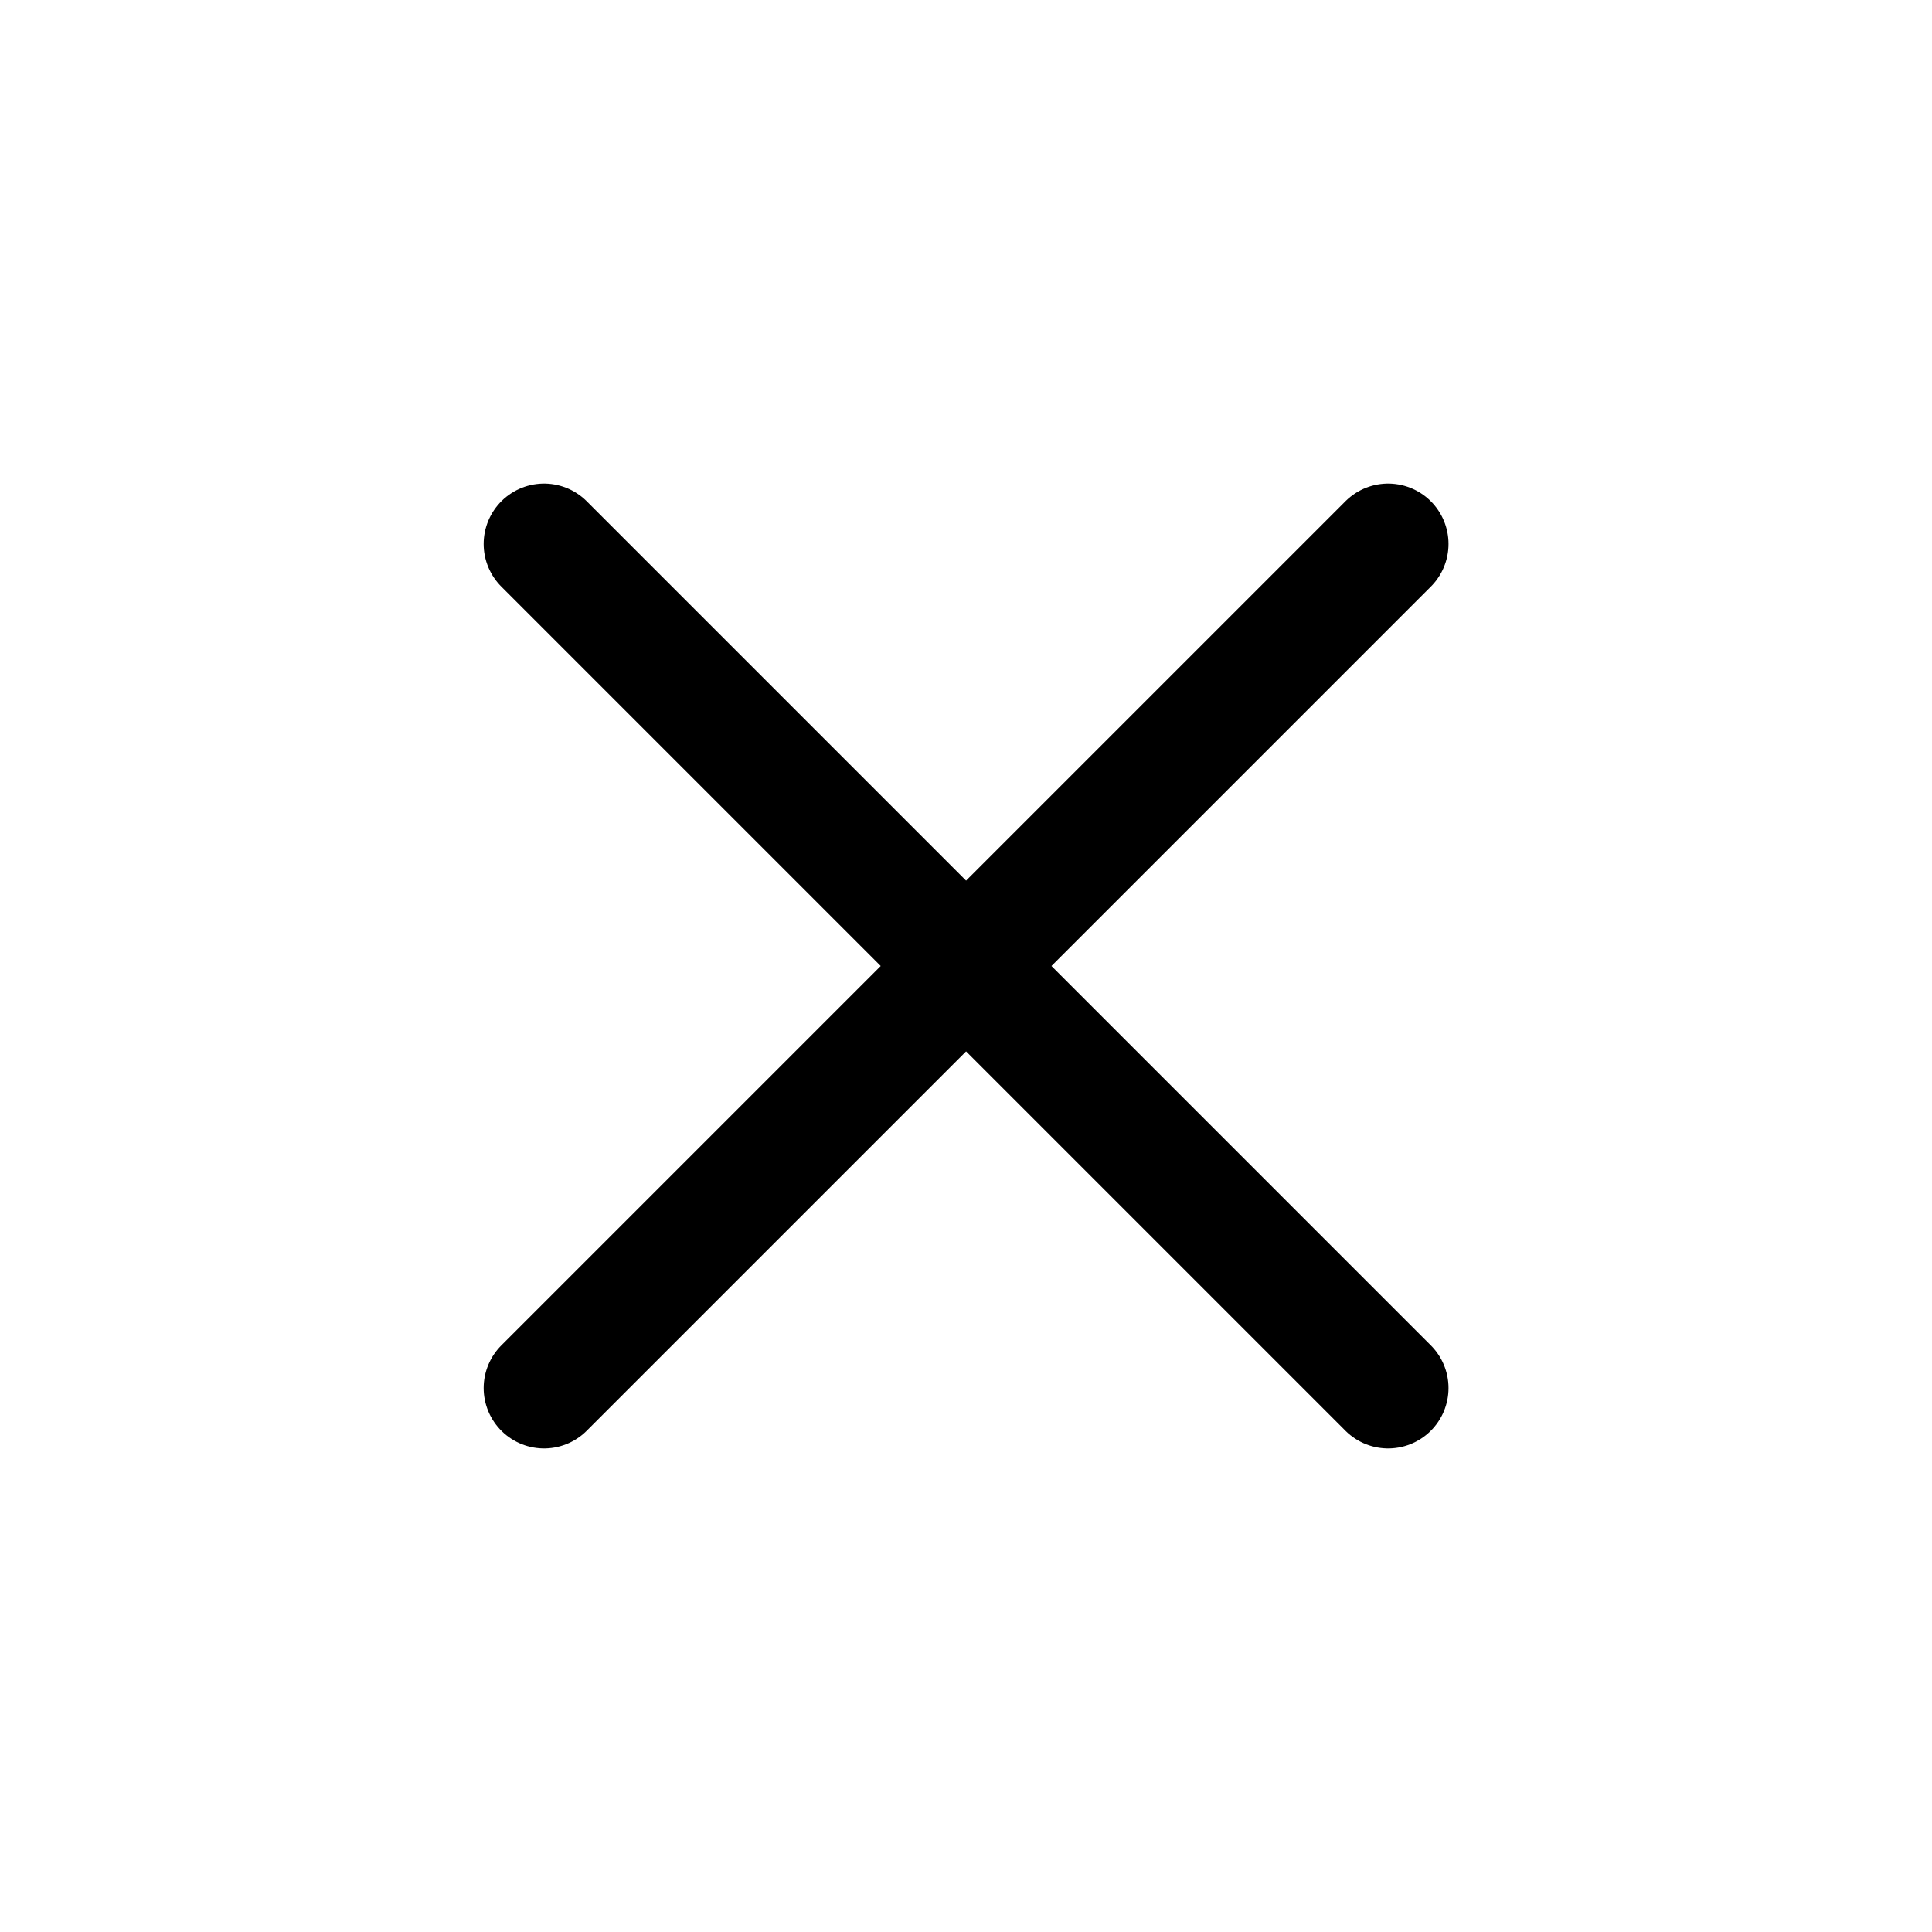
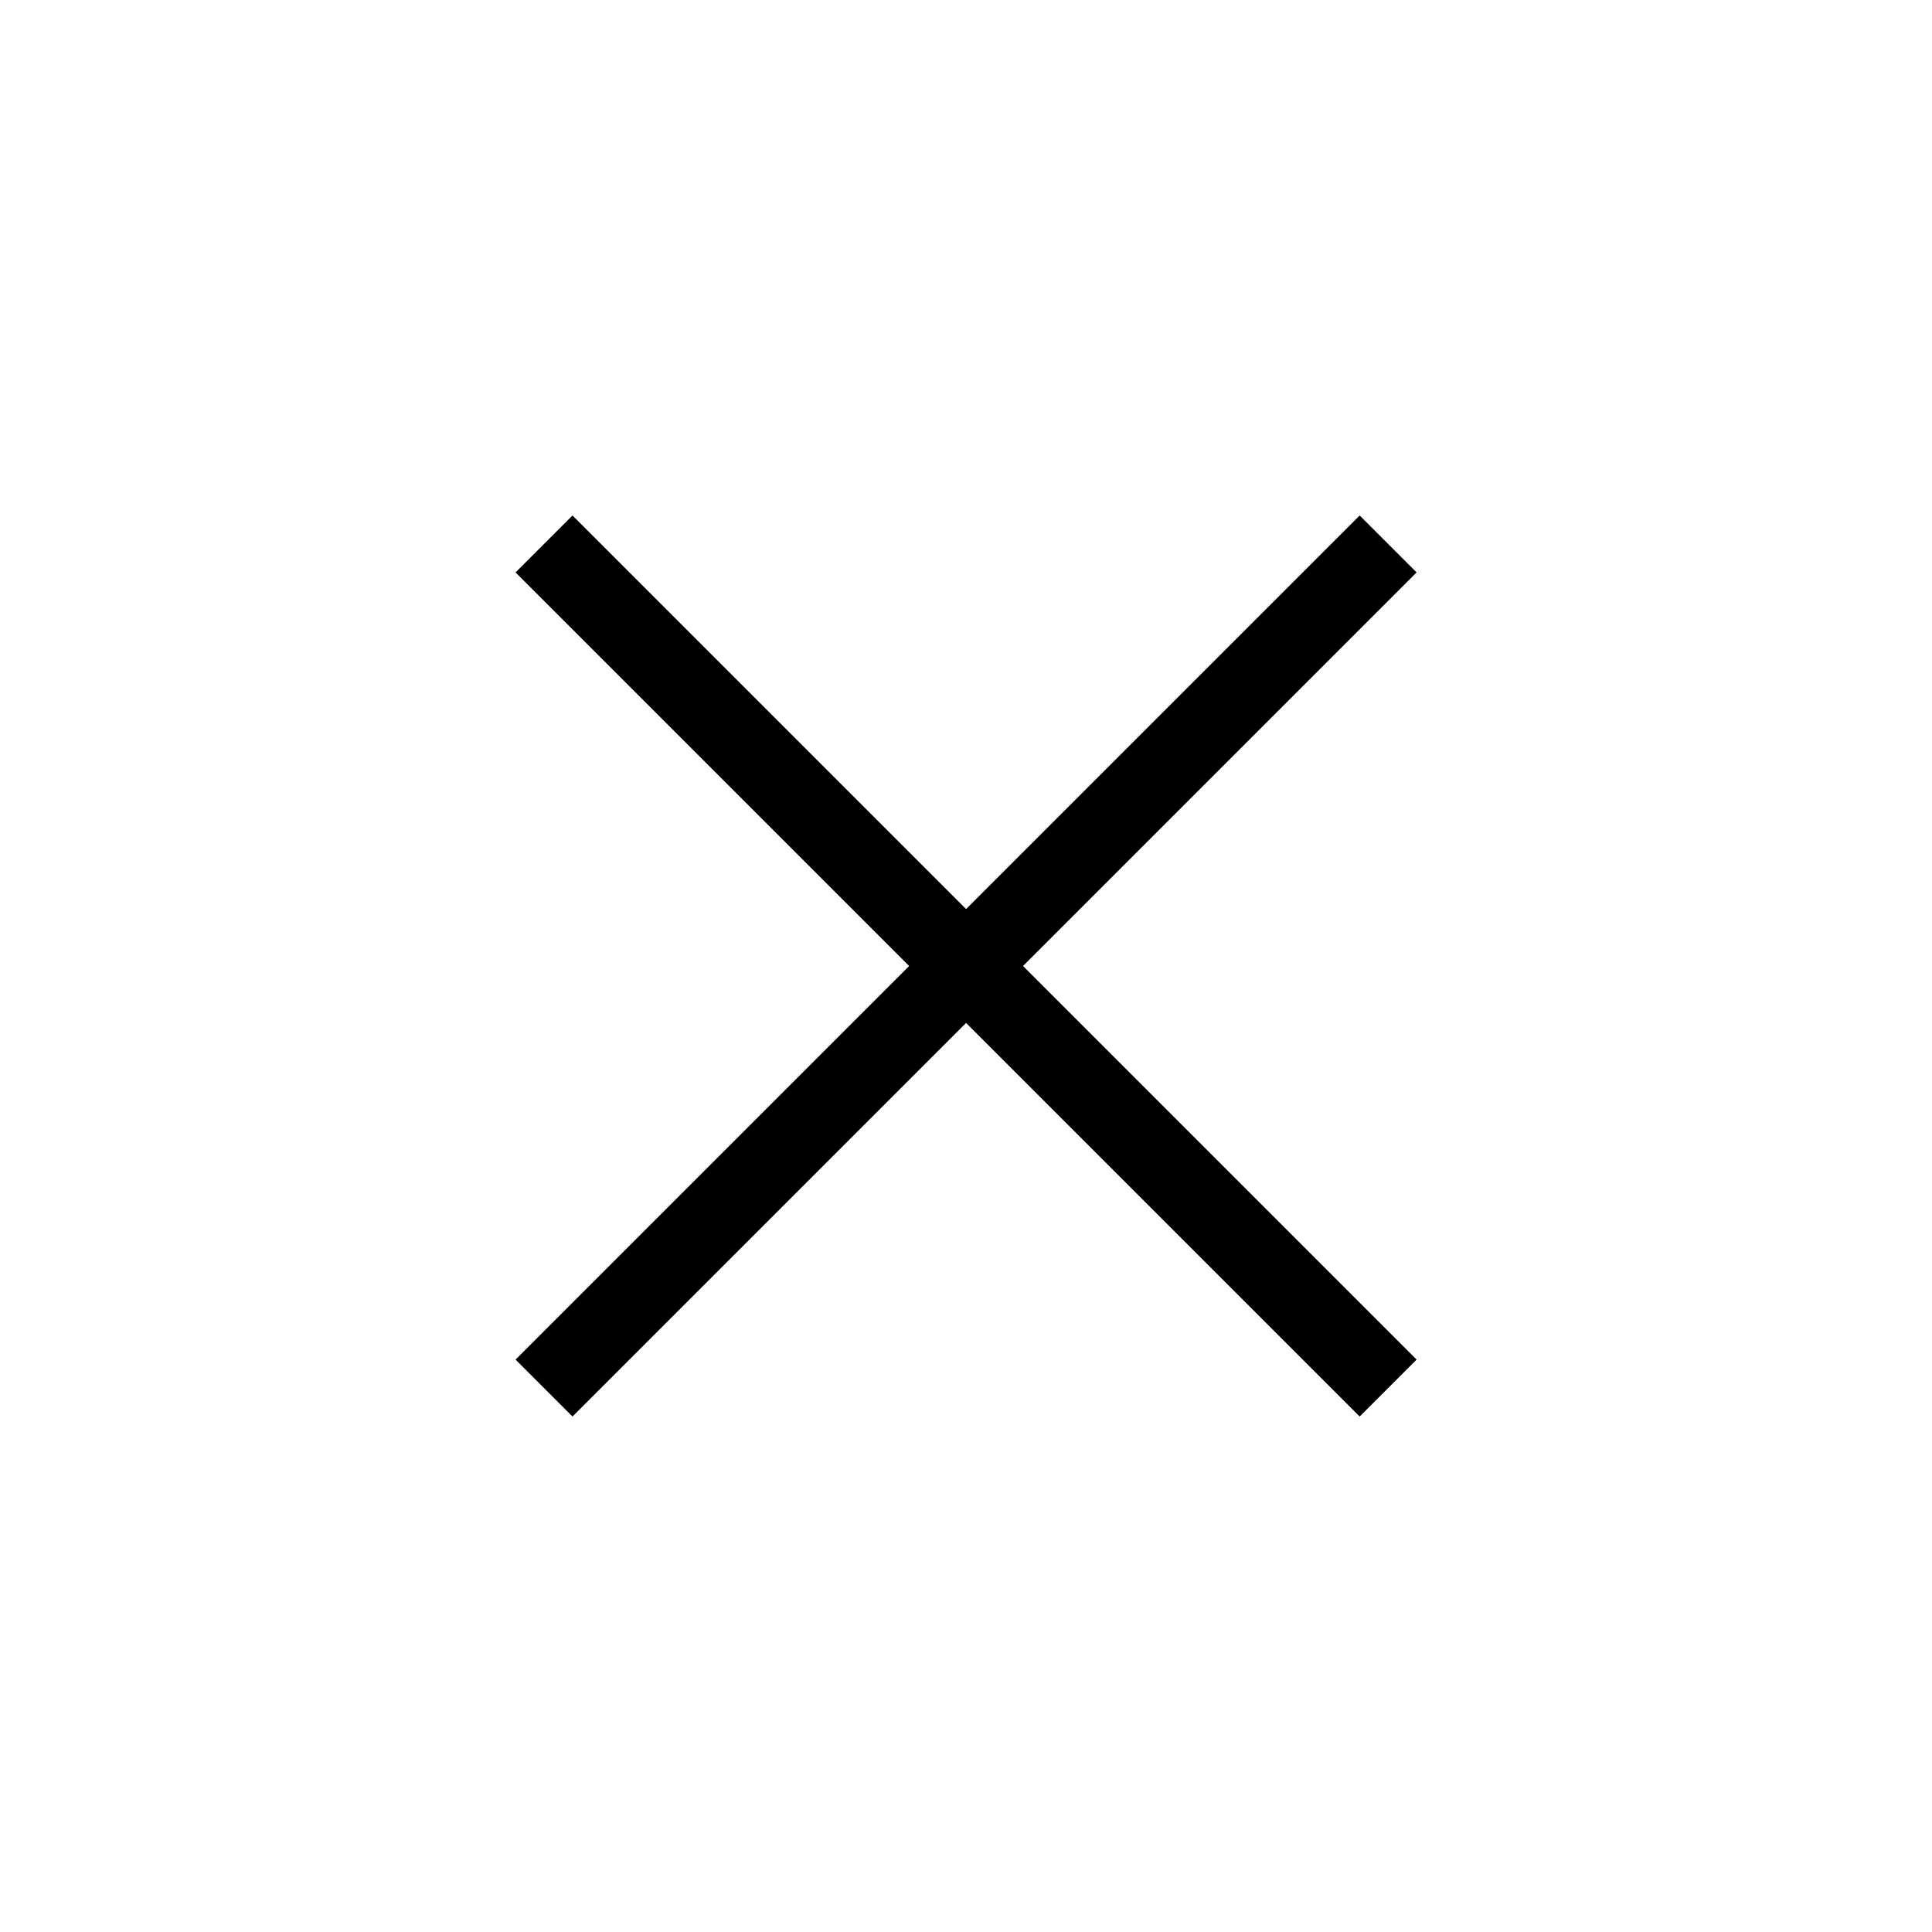
- <svg xmlns="http://www.w3.org/2000/svg" width="24px" height="24px" stroke-width="1.5" viewBox="0 0 24 24" fill="none" color="#000000">
-   <path d="M6.758 17.243L12.001 12M17.244 6.757L12.001 12M12.001 12L6.758 6.757M12.001 12L17.244 17.243" stroke="#000000" stroke-width="1.5" stroke-linecap="round" stroke-linejoin="round" />
+ <svg xmlns="http://www.w3.org/2000/svg" width="24px" height="24px" strokeWidth="1.5" viewBox="0 0 24 24" fill="none" color="#000000">
+   <path d="M6.758 17.243L12.001 12M17.244 6.757L12.001 12M12.001 12L6.758 6.757M12.001 12L17.244 17.243" stroke="#000000" strokeWidth="1.5" strokeLinecap="round" stroke-Linejoin="round" />
</svg>
